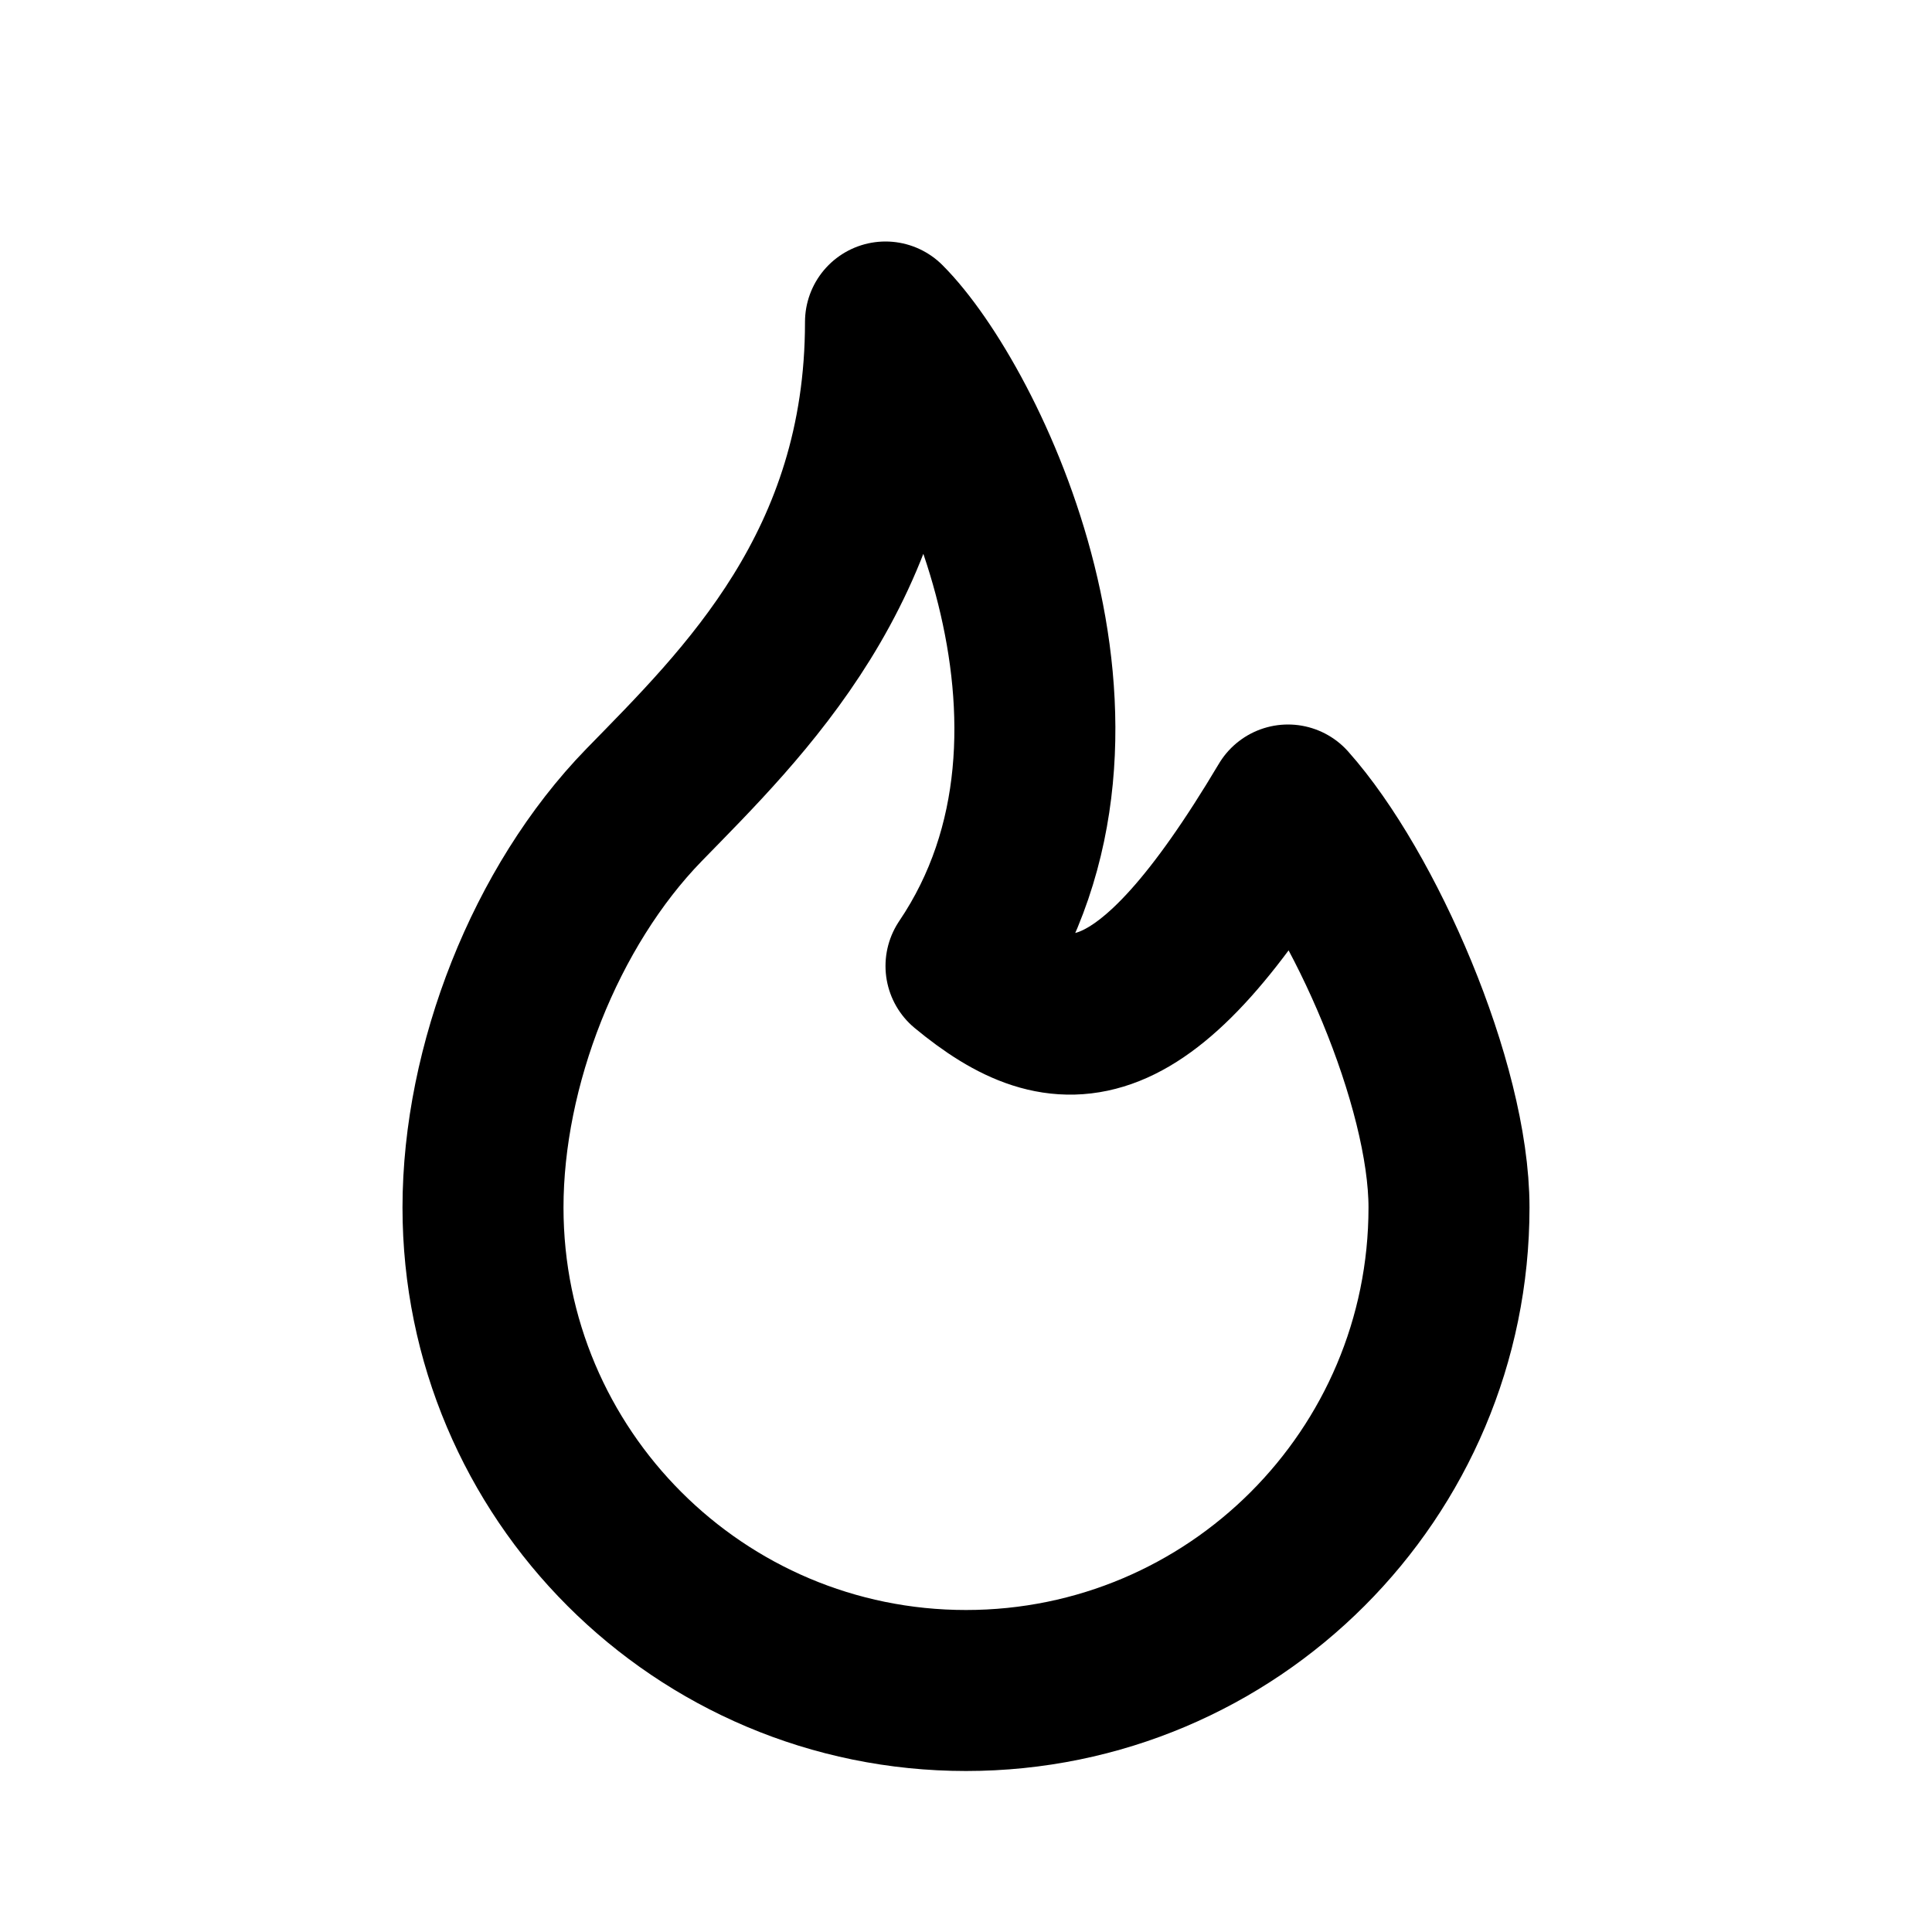
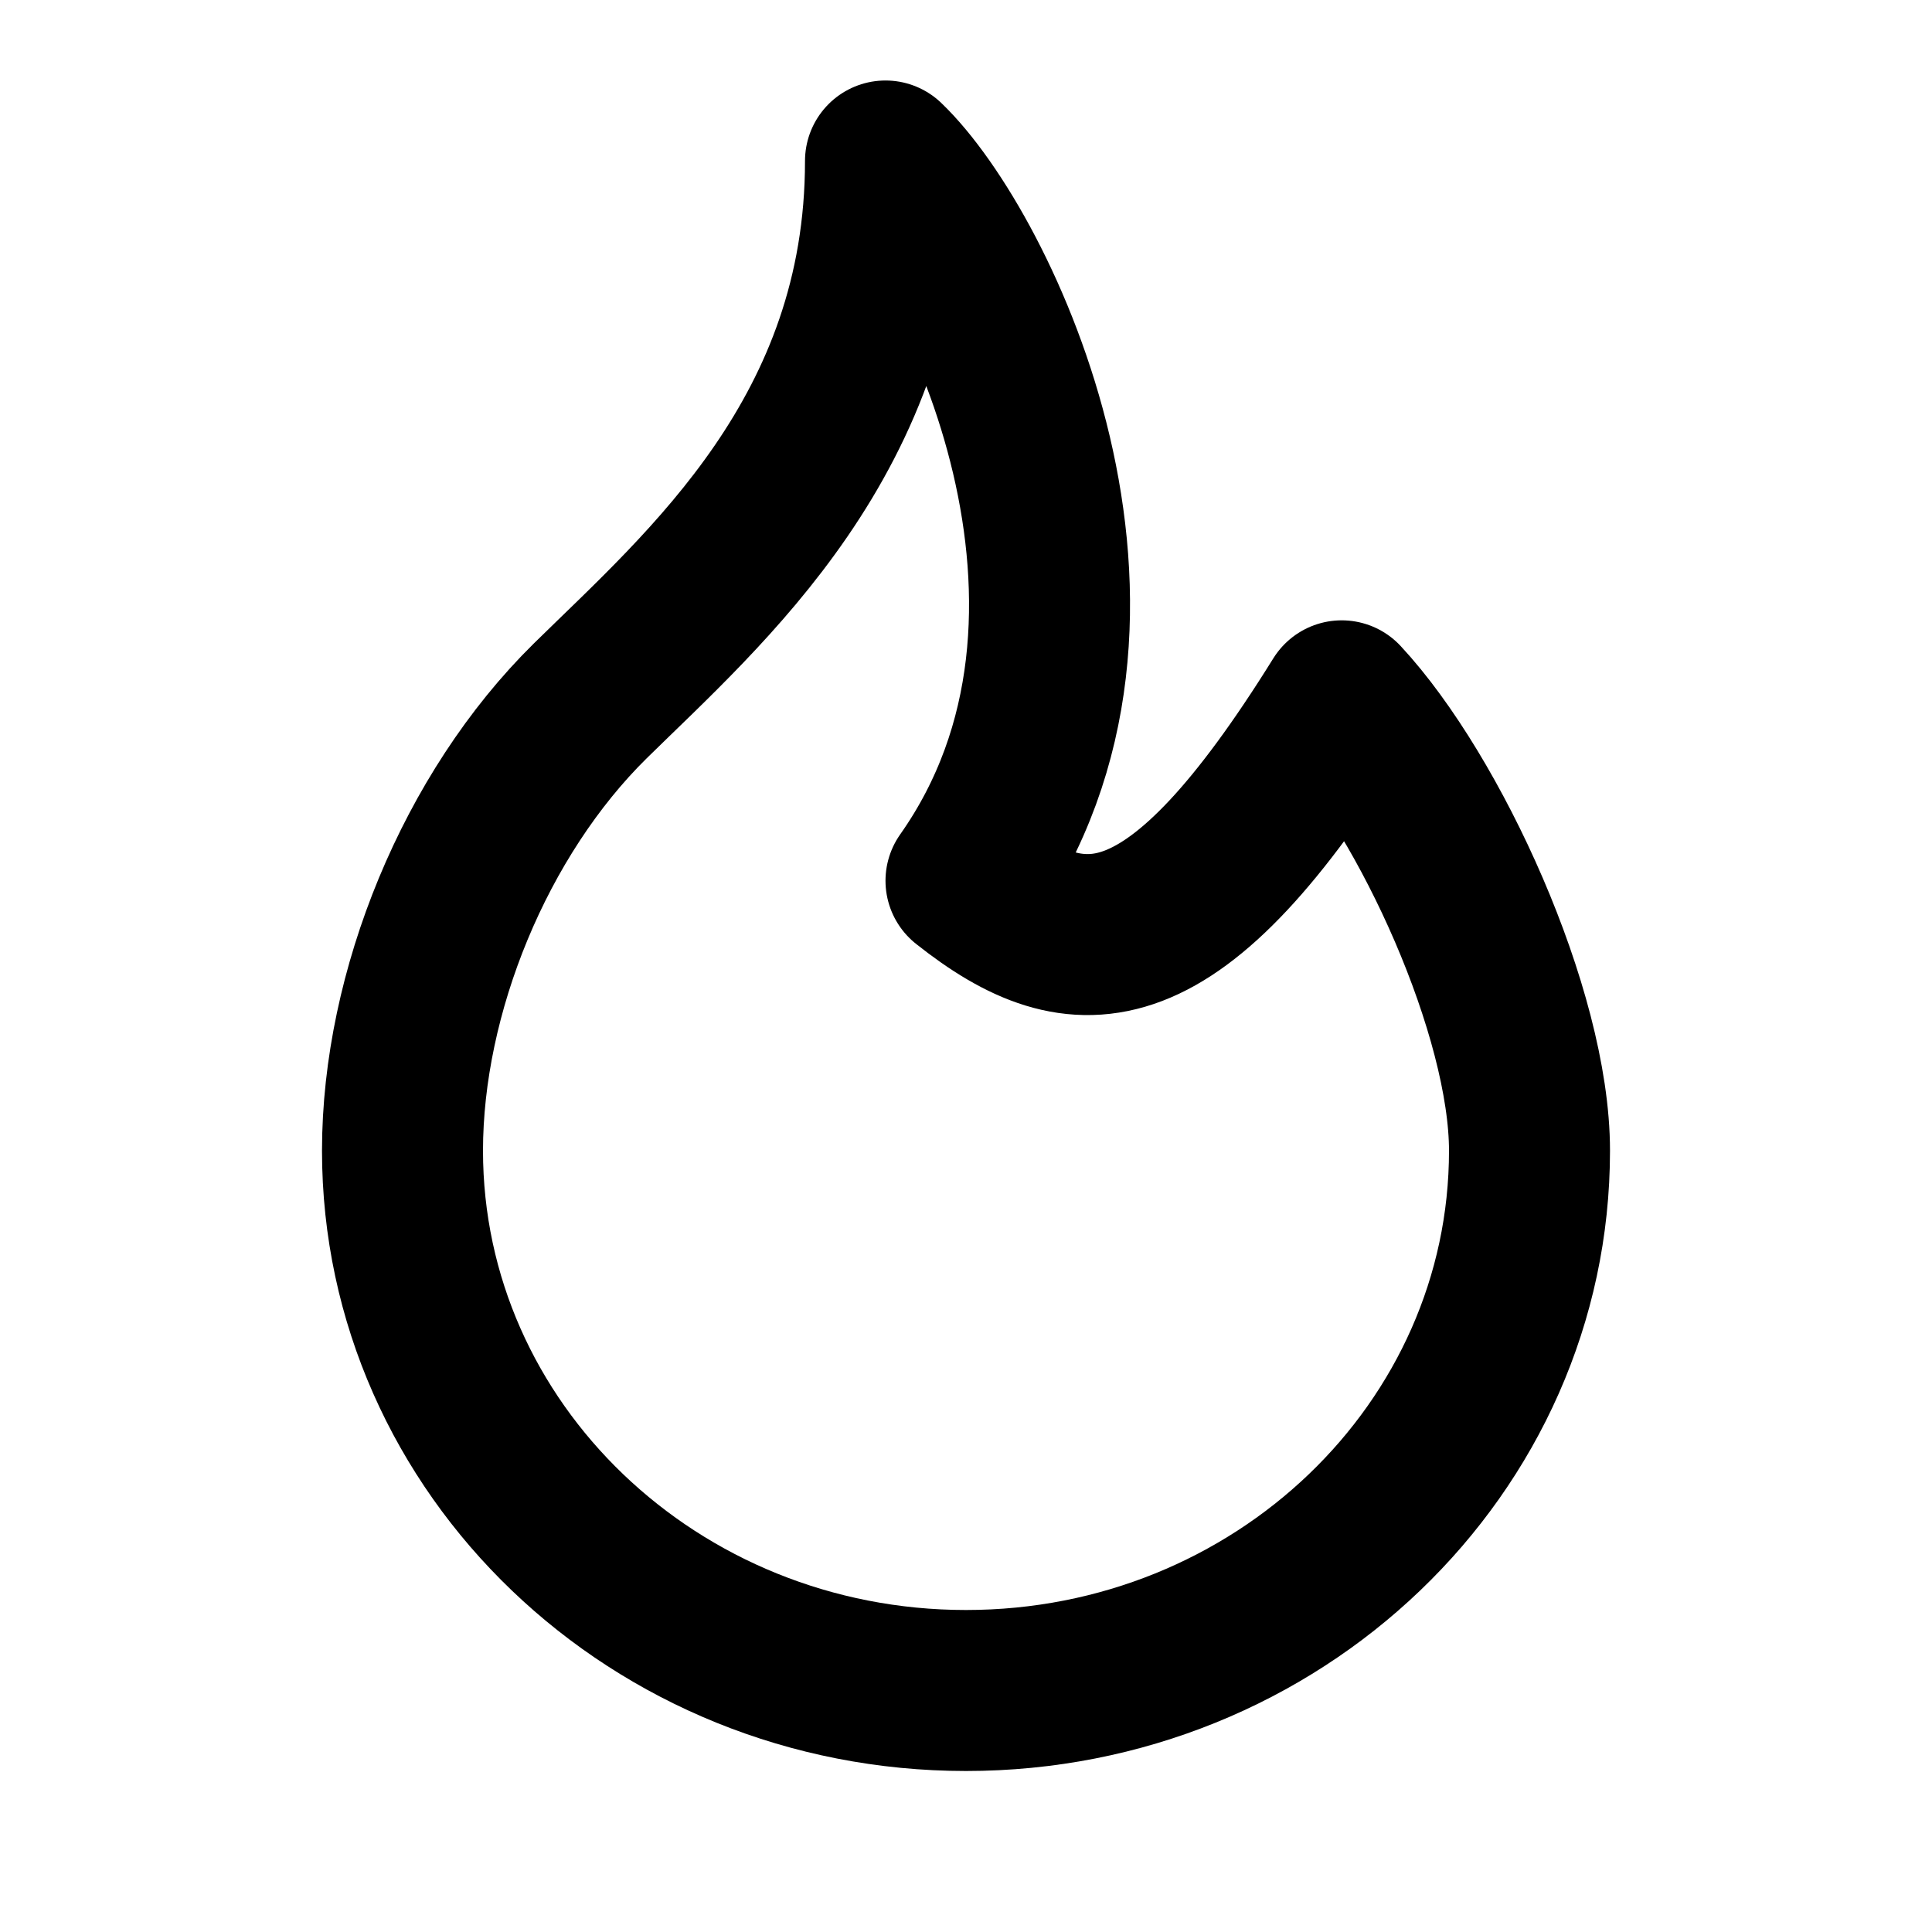
<svg xmlns="http://www.w3.org/2000/svg" width="24" height="24" viewBox="0 0 24 24" fill="none" stroke="currentColor" stroke-width="2" stroke-linecap="round" stroke-linejoin="round" class="icon icon-tabler icons-tabler-outline icon-tabler-flame">
  <path stroke="none" d="M0 0h24v24H0z" fill="none" />
-   <path d="M12 12c2 -2.96 0 -7 -1 -8c0 3.038 -1.773 4.741 -3 6c-1.226 1.26 -2 3.24 -2 5a6 6 0 1 0 12 0c0 -1.532 -1.056 -3.94 -2 -5c-1.786 3 -2.791 3 -4 2z" />
+   <path d="M12 10.941c2.333 -3.308 .167 -7.823 -1 -8.941c0 3.395 -2.235 5.299 -3.667 6.706c-1.43 1.408 -2.333 3.621 -2.333 5.588c0 3.704 3.134 6.706 7 6.706s7 -3.002 7 -6.706c0 -1.712 -1.232 -4.403 -2.333 -5.588c-2.084 3.353 -3.257 3.353 -4.667 2.235" />
</svg>
